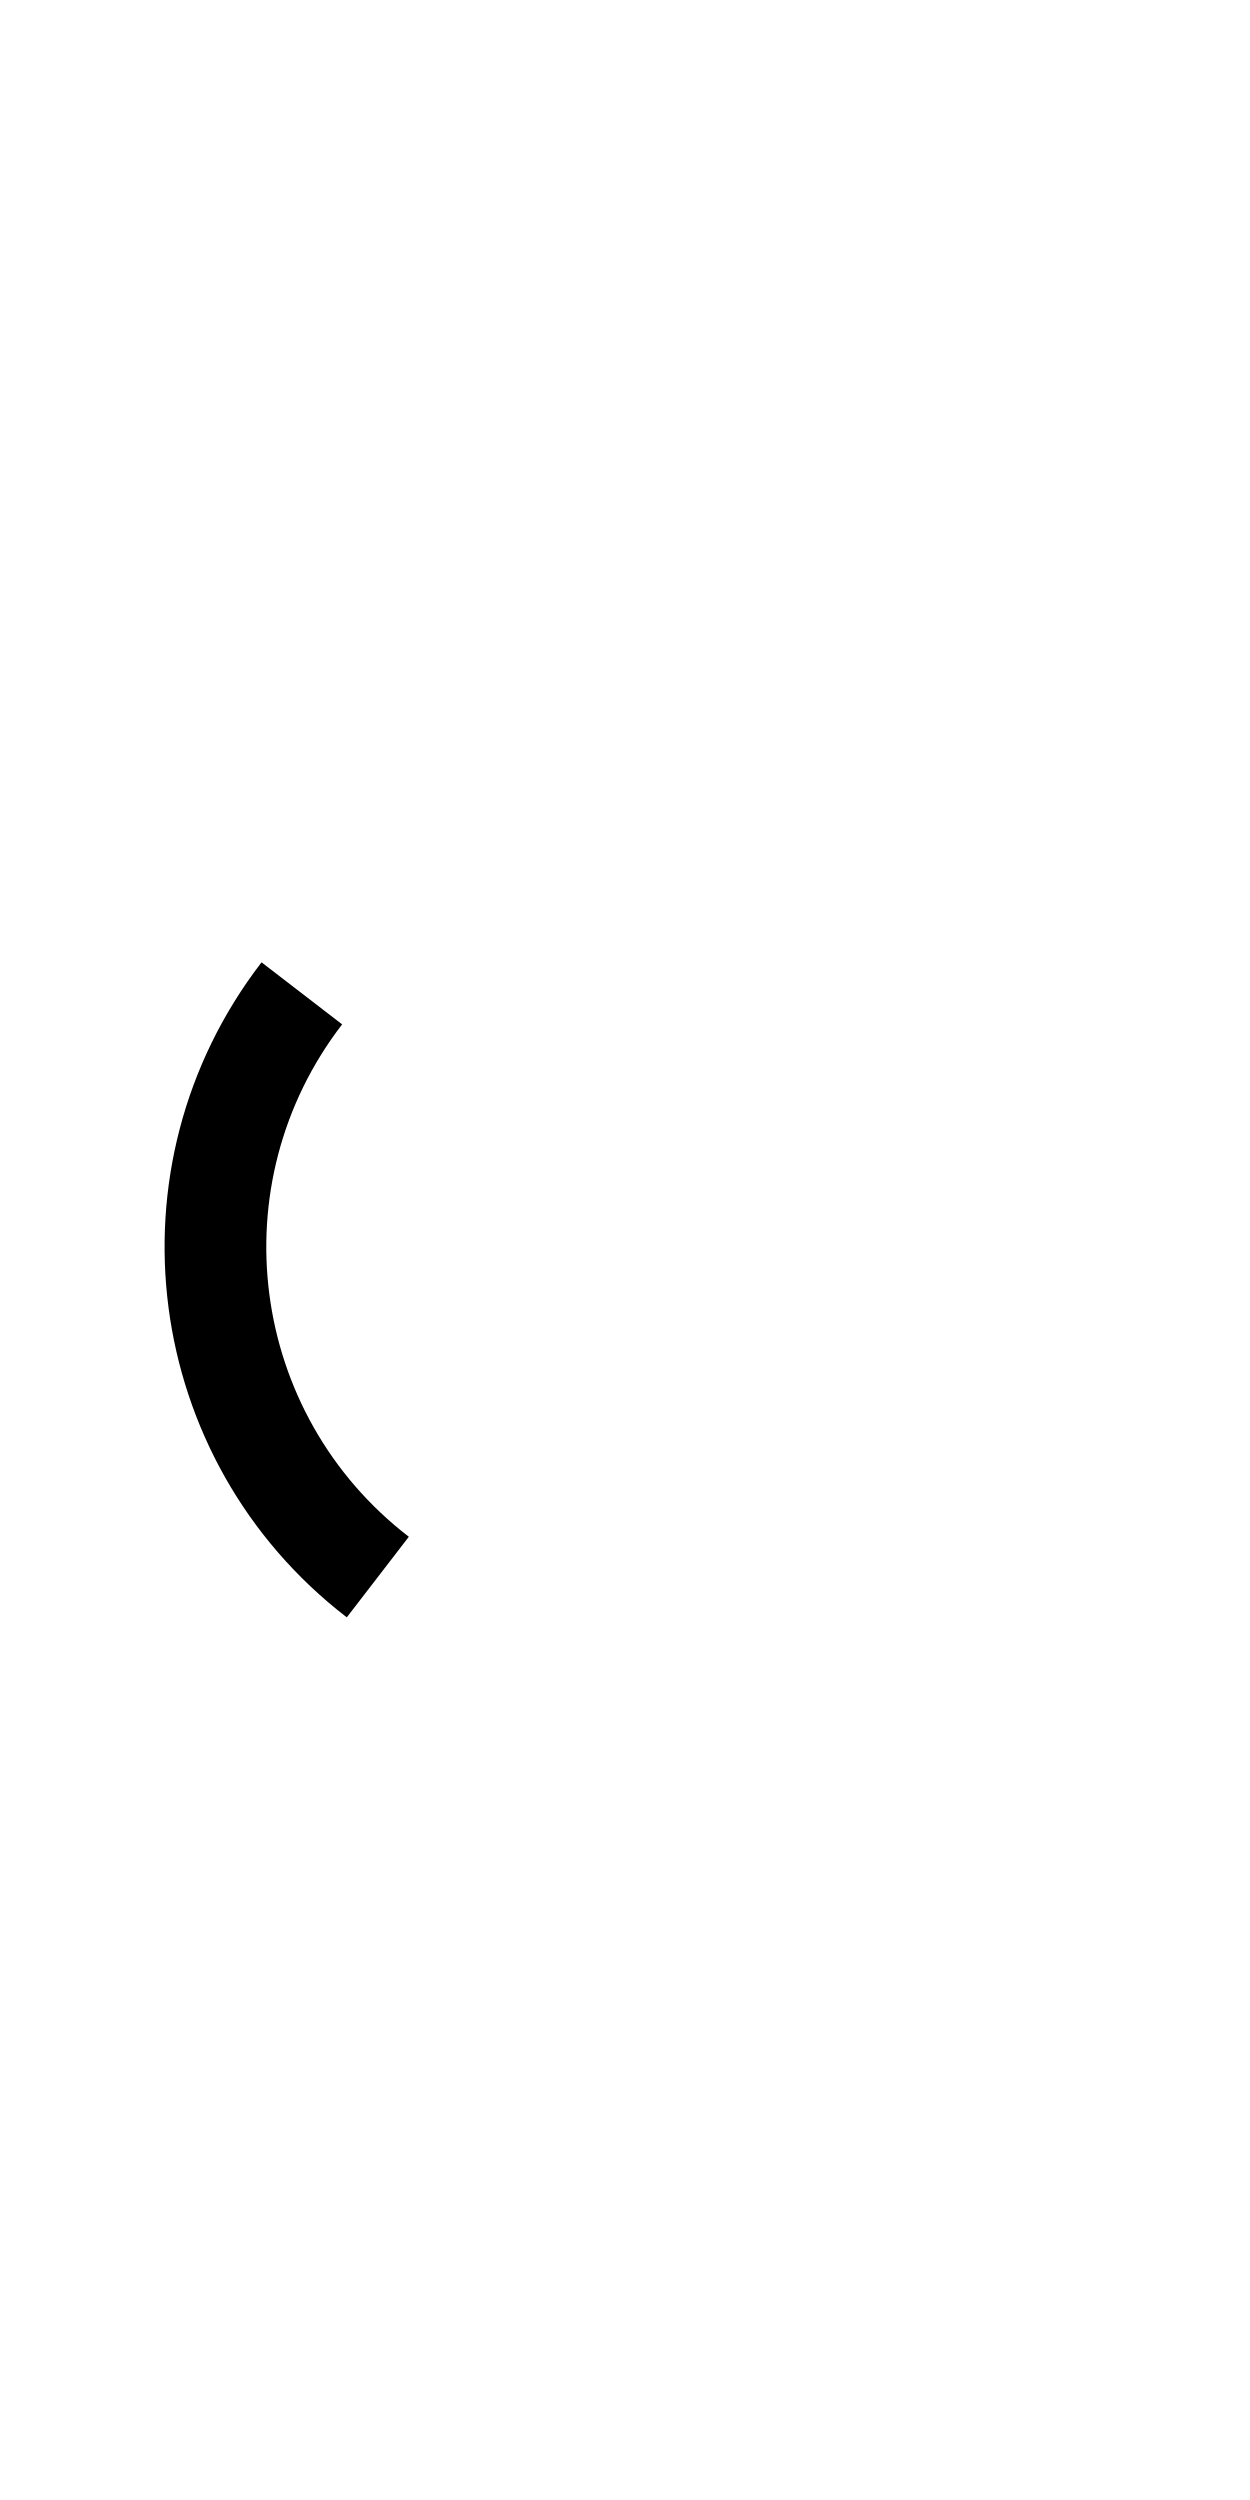
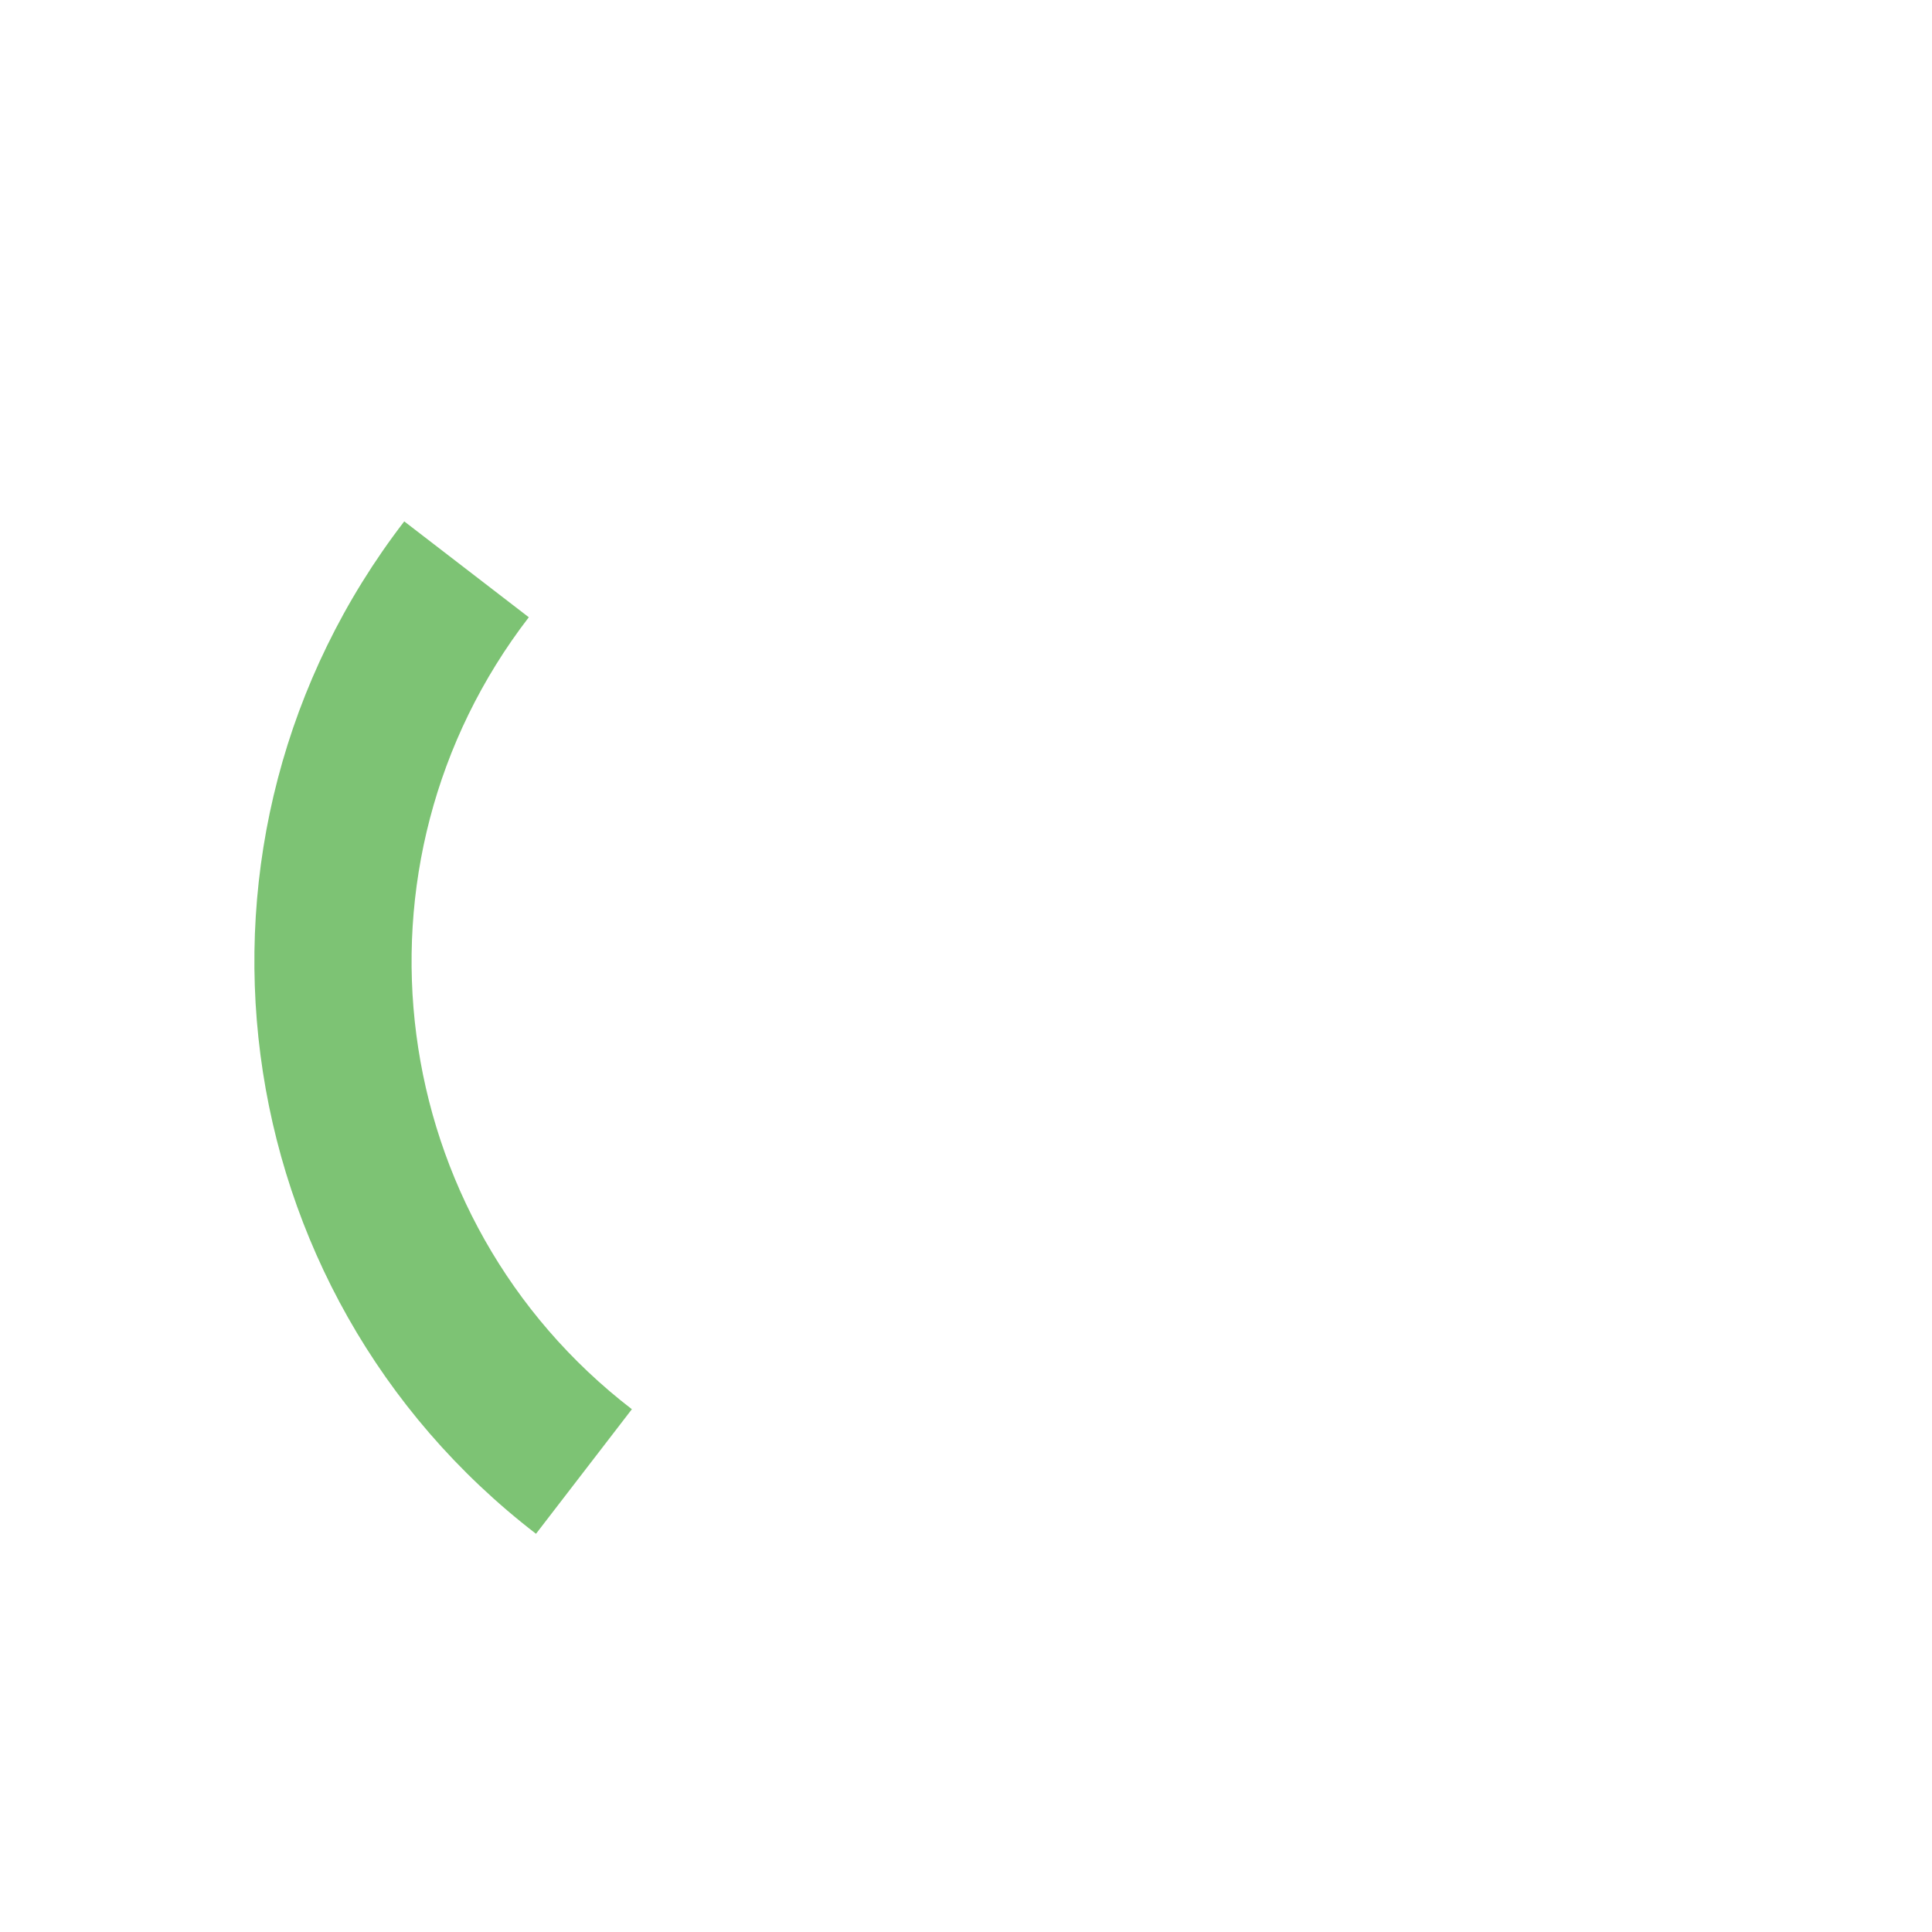
- <svg xmlns="http://www.w3.org/2000/svg" version="1.1" id="loader-1" x="0px" y="0px" width="20px" height="40px" viewBox="0 0 50 50" style="enable-background:new 0 0 50 50;" xml:space="preserve">
-   <path fill="#000" d="M25.251,6.461c-10.318,0-18.683,8.365-18.683,18.683h4.068c0-8.071,6.543-14.615,14.615-14.615V6.461z" transform="rotate(307.585 25 25)">
+ <svg xmlns="http://www.w3.org/2000/svg" version="1.1" id="loader-1" x="0px" y="0px" width="50px" height="50px" viewBox="0 0 50 50" style="enable-background:new 0 0 50 50;" xml:space="preserve">
+   <path fill="#7dc374" d="M25.251,6.461c-10.318,0-18.683,8.365-18.683,18.683h4.068c0-8.071,6.543-14.615,14.615-14.615V6.461z" transform="rotate(307.585 25 25)">
    <animateTransform attributeType="xml" attributeName="transform" type="rotate" from="0 25 25" to="360 25 25" dur="0.6s" repeatCount="indefinite" />
  </path>
</svg>
